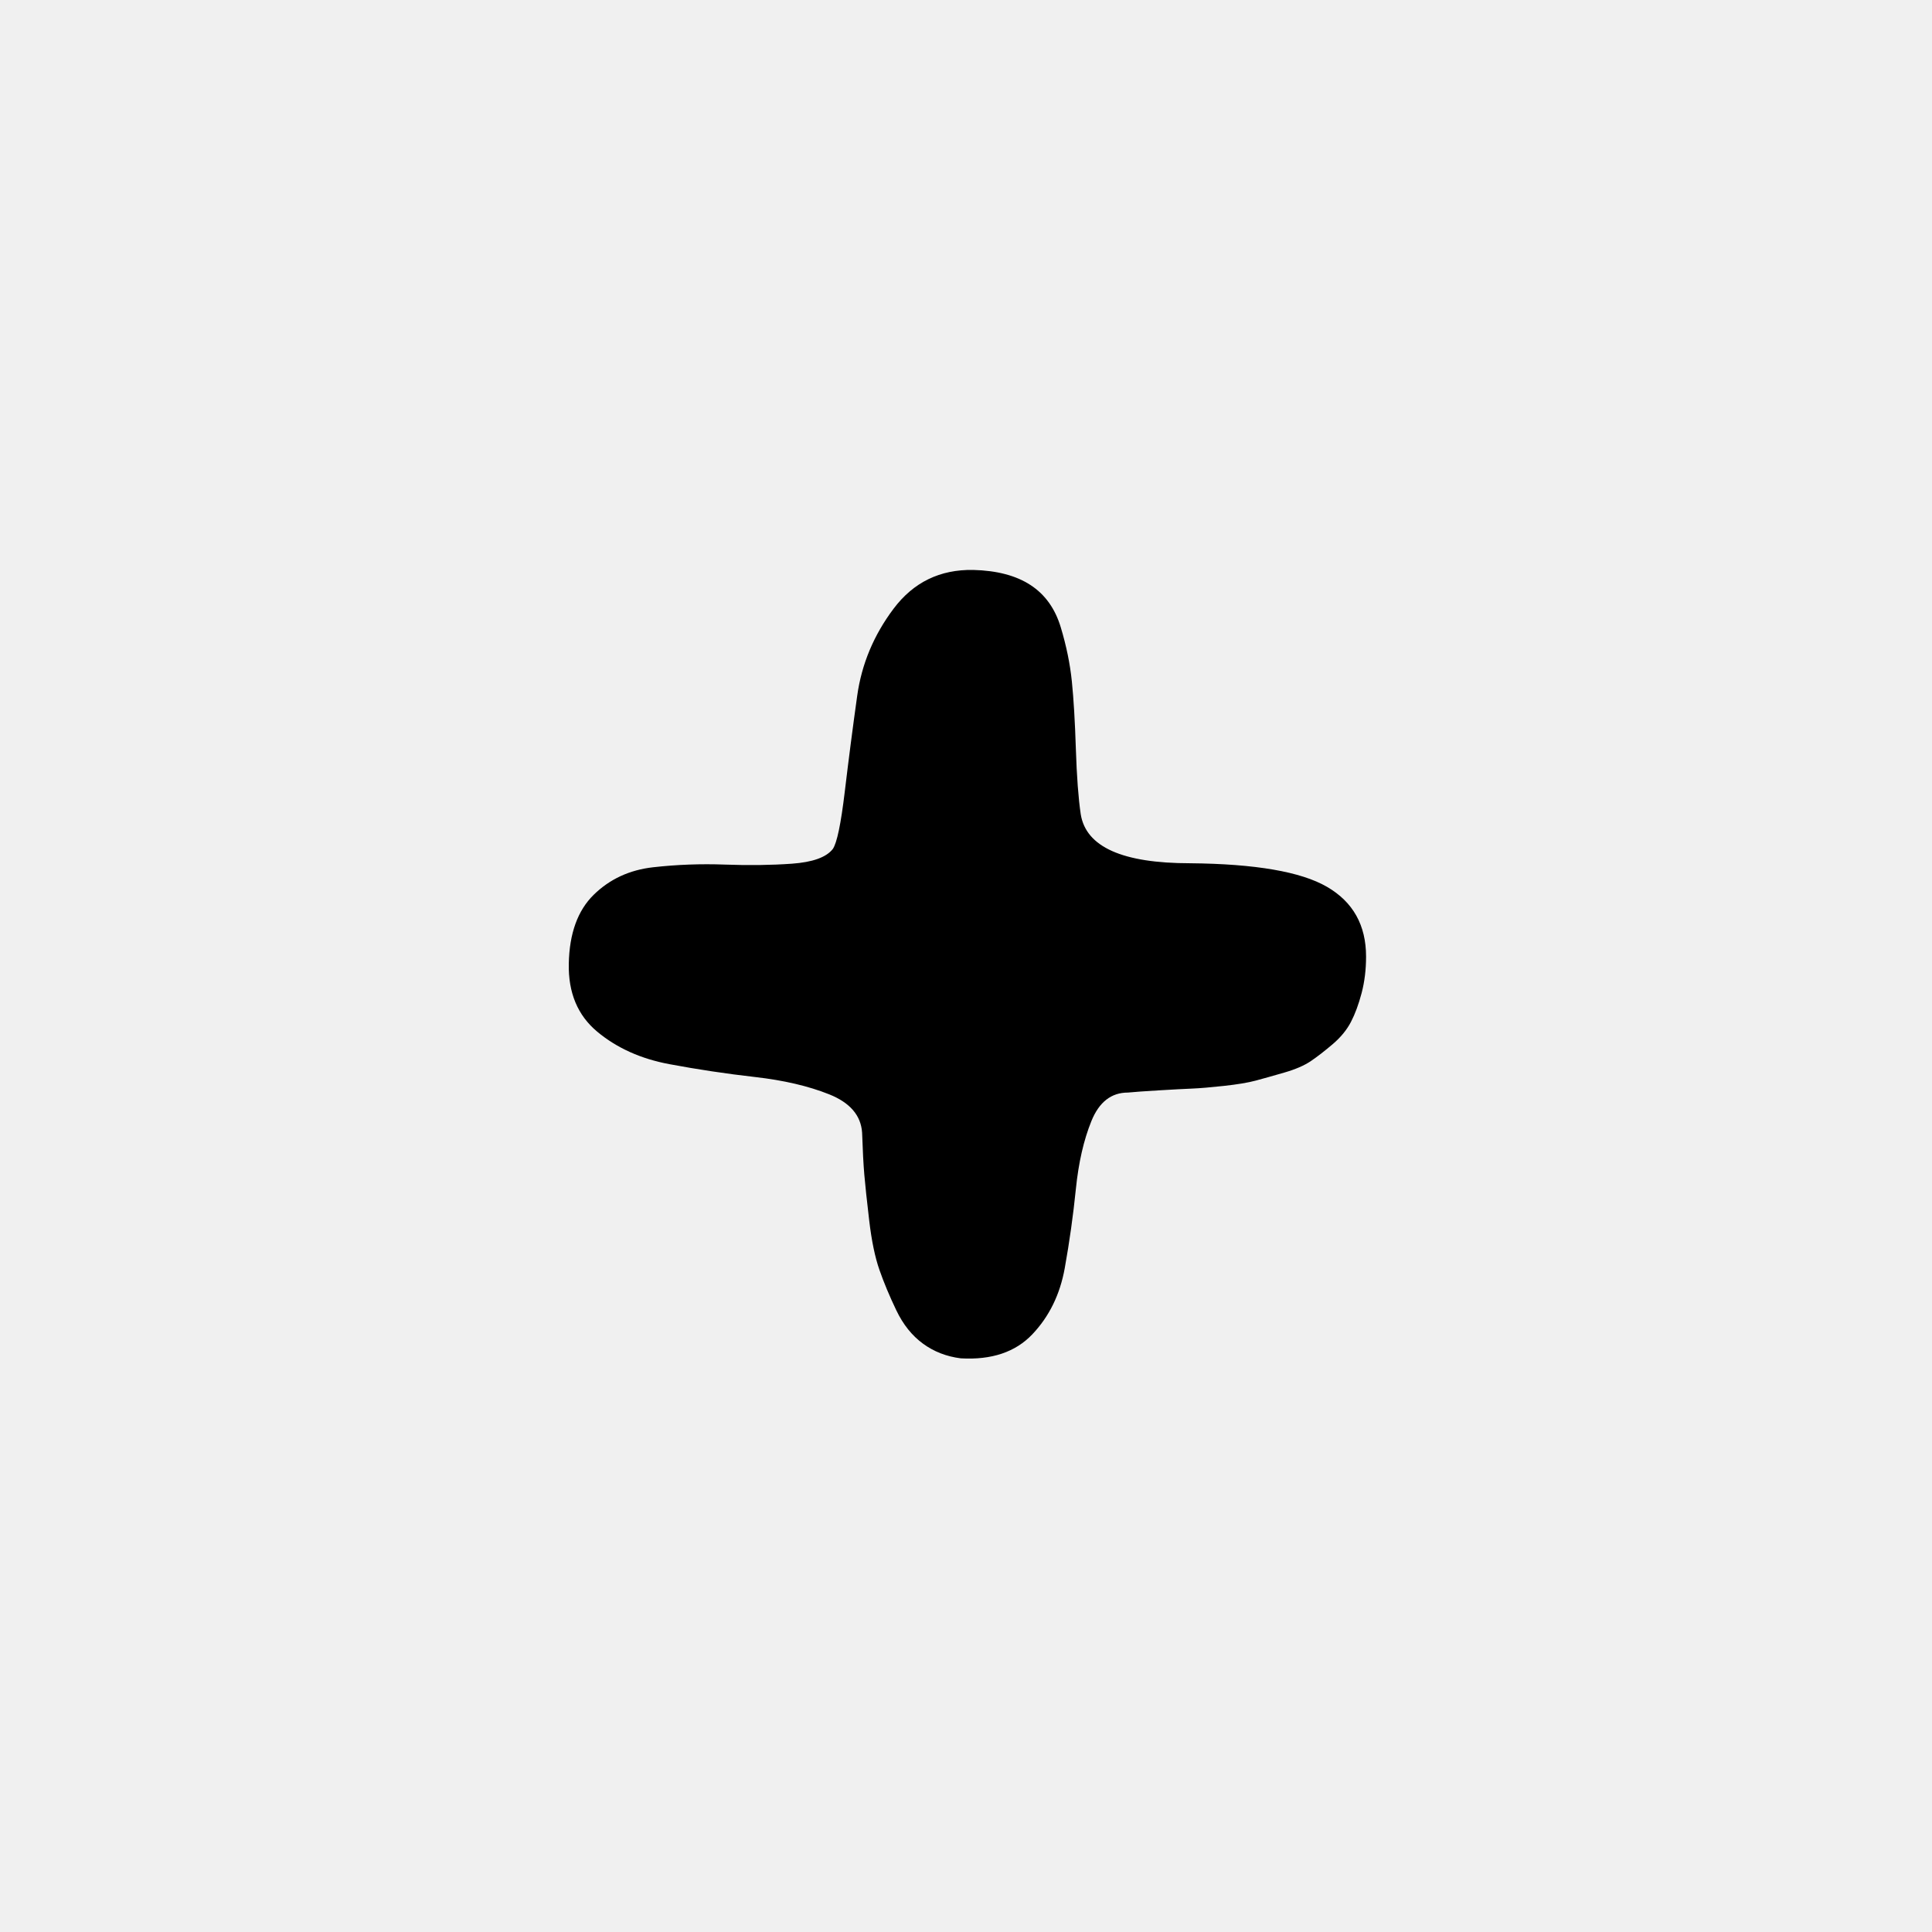
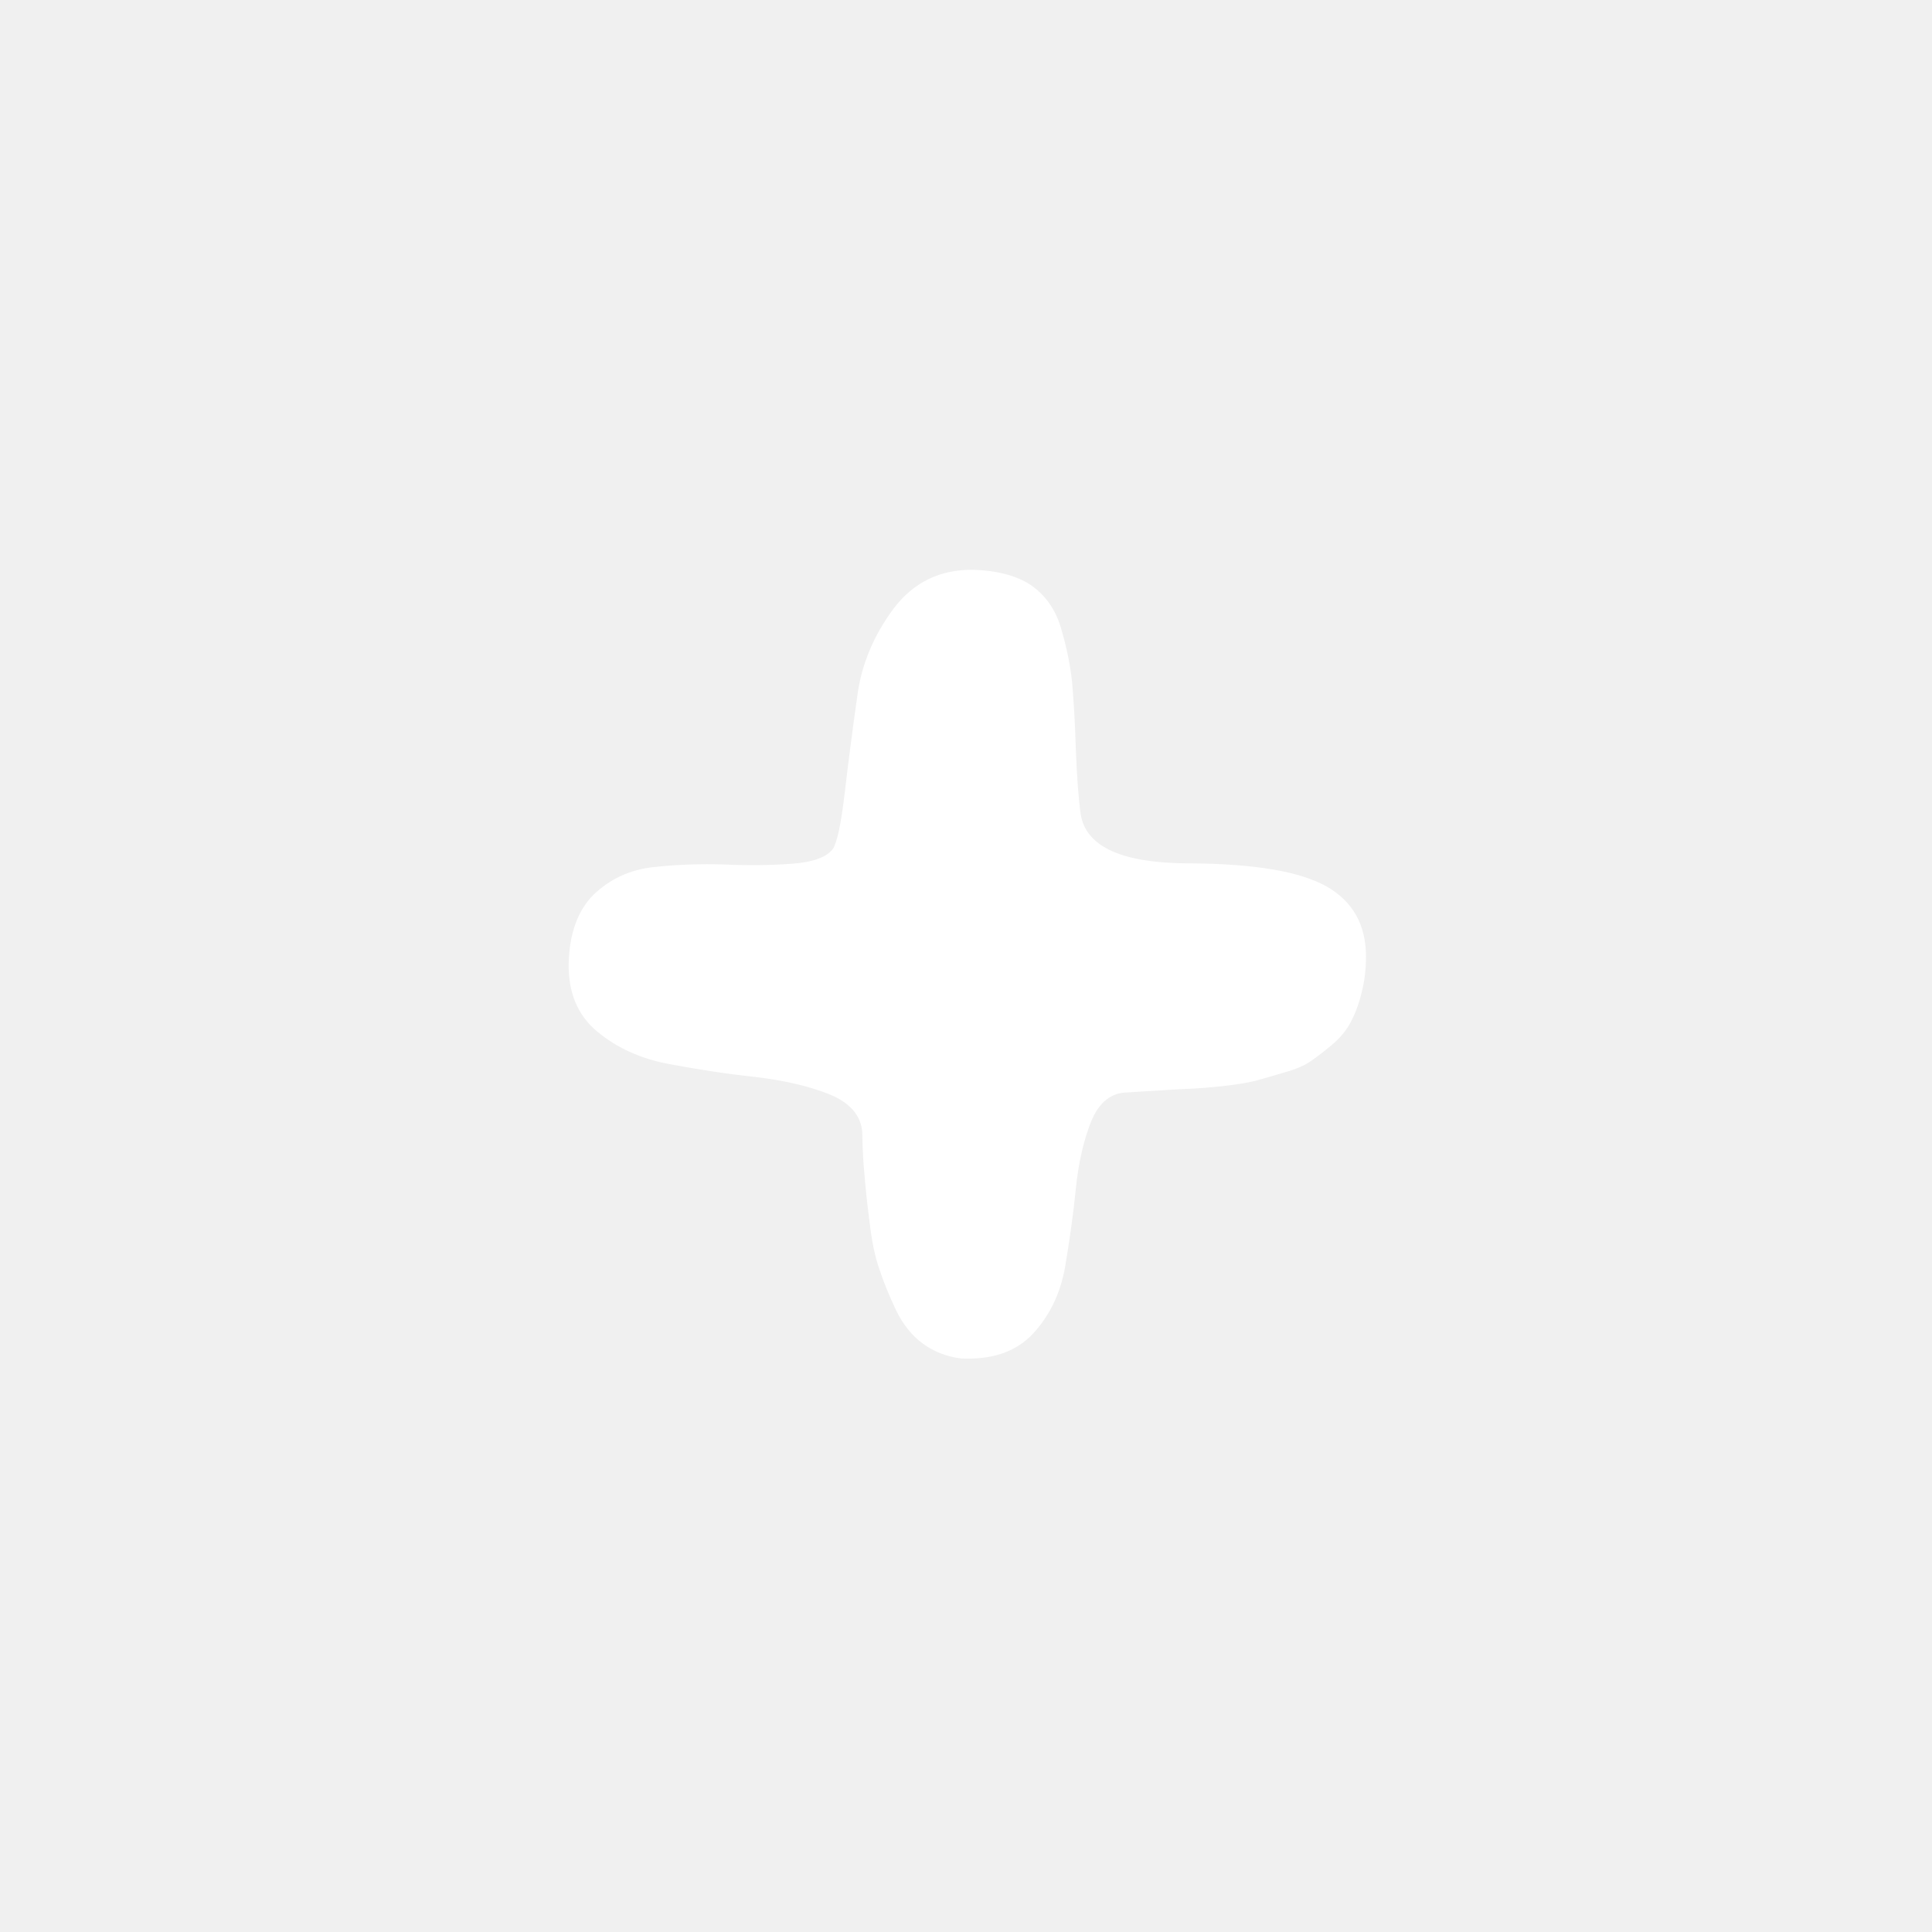
- <svg xmlns="http://www.w3.org/2000/svg" width="512px" height="512px" viewBox="0 0 512 512" version="1.1">
-   <defs />
-   <g id="Page-1" stroke="none" stroke-width="1" fill="none" fill-rule="evenodd">
-     <g id="plus" fill="#000000">
-       <path d="M157.331,237.133 C161.571,232.972 166.831,230.538 173.112,229.831 C179.394,229.124 185.714,228.889 192.074,229.124 C198.434,229.36 204.362,229.281 209.858,228.889 C215.354,228.496 218.966,227.201 220.693,225.002 C221.792,223.432 222.852,218.368 223.873,209.809 C224.894,201.251 225.993,192.772 227.17,184.37 C228.348,175.969 231.567,168.275 236.828,161.287 C242.089,154.299 249.116,150.883 257.909,151.04 C264.191,151.197 269.255,152.532 273.102,155.045 C276.95,157.557 279.619,161.287 281.111,166.233 C282.603,171.18 283.584,175.969 284.055,180.602 C284.526,185.234 284.88,191.201 285.115,198.503 C285.351,205.805 285.783,211.576 286.411,215.816 C287.824,224.453 297.481,228.771 315.383,228.771 C332.657,228.928 344.748,231.009 351.657,235.013 C358.567,239.017 362.021,245.181 362.021,253.504 C362.021,256.958 361.629,260.177 360.844,263.161 C360.059,266.145 359.116,268.696 358.017,270.816 C356.918,272.936 355.308,274.899 353.188,276.705 C351.068,278.511 349.145,280.003 347.417,281.18 C345.69,282.358 343.335,283.379 340.351,284.242 C337.367,285.106 334.855,285.813 332.814,286.362 C330.772,286.912 327.946,287.383 324.334,287.776 C320.722,288.168 317.935,288.404 315.972,288.482 C314.009,288.561 311.065,288.718 307.139,288.953 C303.213,289.189 300.465,289.385 298.895,289.542 C294.498,289.542 291.279,292.055 289.237,297.08 C287.196,302.105 285.822,308.111 285.115,315.099 C284.409,322.087 283.427,329.075 282.171,336.063 C280.915,343.051 278.049,348.9 273.573,353.611 C269.098,358.322 262.777,360.442 254.612,359.971 C250.843,359.5 247.506,358.204 244.601,356.084 C241.696,353.965 239.34,351.02 237.535,347.251 C235.729,343.483 234.237,339.91 233.059,336.534 C231.881,333.158 230.979,328.8 230.35,323.461 C229.722,318.122 229.29,314.079 229.055,311.33 C228.819,308.582 228.623,304.853 228.466,300.142 C228.152,295.588 225.247,292.212 219.751,290.013 C214.255,287.815 207.699,286.284 200.083,285.42 C192.466,284.557 184.89,283.418 177.352,282.005 C169.815,280.591 163.455,277.726 158.273,273.407 C153.091,269.089 150.578,263.083 150.735,255.388 C150.892,247.379 153.091,241.294 157.331,237.133 Z" id="+" />
-     </g>
+ <svg xmlns="http://www.w3.org/2000/svg" width="512" height="512" viewBox="0 0 512 512">
+   <g fill="#fff">
+     <path d="M157.3 237.1C161.6 233 166.8 230.5 173.1 229.8 179.4 229.1 185.7 228.9 192.1 229.1 198.4 229.4 204.4 229.3 209.9 228.9 215.4 228.5 219 227.2 220.7 225 221.8 223.4 222.9 218.4 223.9 209.8 224.9 201.3 226 192.8 227.2 184.4 228.3 176 231.6 168.3 236.8 161.3 242.1 154.3 249.1 150.9 257.9 151 264.2 151.2 269.3 152.5 273.1 155 276.9 157.6 279.6 161.3 281.1 166.2 282.6 171.2 283.6 176 284.1 180.6 284.5 185.2 284.9 191.2 285.1 198.5 285.4 205.8 285.8 211.6 286.4 215.8 287.8 224.5 297.5 228.8 315.4 228.8 332.7 228.9 344.7 231 351.7 235 358.6 239 362 245.2 362 253.5 362 257 361.6 260.2 360.8 263.2 360.1 266.1 359.1 268.7 358 270.8 356.9 272.9 355.3 274.9 353.2 276.7 351.1 278.5 349.1 280 347.4 281.2 345.7 282.4 343.3 283.4 340.4 284.2 337.4 285.1 334.9 285.8 332.8 286.4 330.8 286.9 327.9 287.4 324.3 287.8 320.7 288.2 317.9 288.4 316 288.5 314 288.6 311.1 288.7 307.1 289 303.2 289.2 300.5 289.4 298.9 289.5 294.5 289.5 291.3 292.1 289.2 297.1 287.2 302.1 285.8 308.1 285.1 315.1 284.4 322.1 283.4 329.1 282.2 336.1 280.9 343.1 278 348.9 273.6 353.6 269.1 358.3 262.8 360.4 254.6 360 250.8 359.5 247.5 358.2 244.6 356.1 241.7 354 239.3 351 237.5 347.3 235.7 343.5 234.2 339.9 233.1 336.5 231.9 333.2 231 328.8 230.4 323.5 229.7 318.1 229.3 314.1 229.1 311.3 228.8 308.6 228.6 304.9 228.5 300.1 228.2 295.6 225.2 292.2 219.8 290 214.3 287.8 207.7 286.3 200.1 285.4 192.5 284.6 184.9 283.4 177.4 282 169.8 280.6 163.5 277.7 158.3 273.4 153.1 269.1 150.6 263.1 150.7 255.4 150.9 247.4 153.1 241.3 157.3 237.1Z" />
  </g>
</svg>
